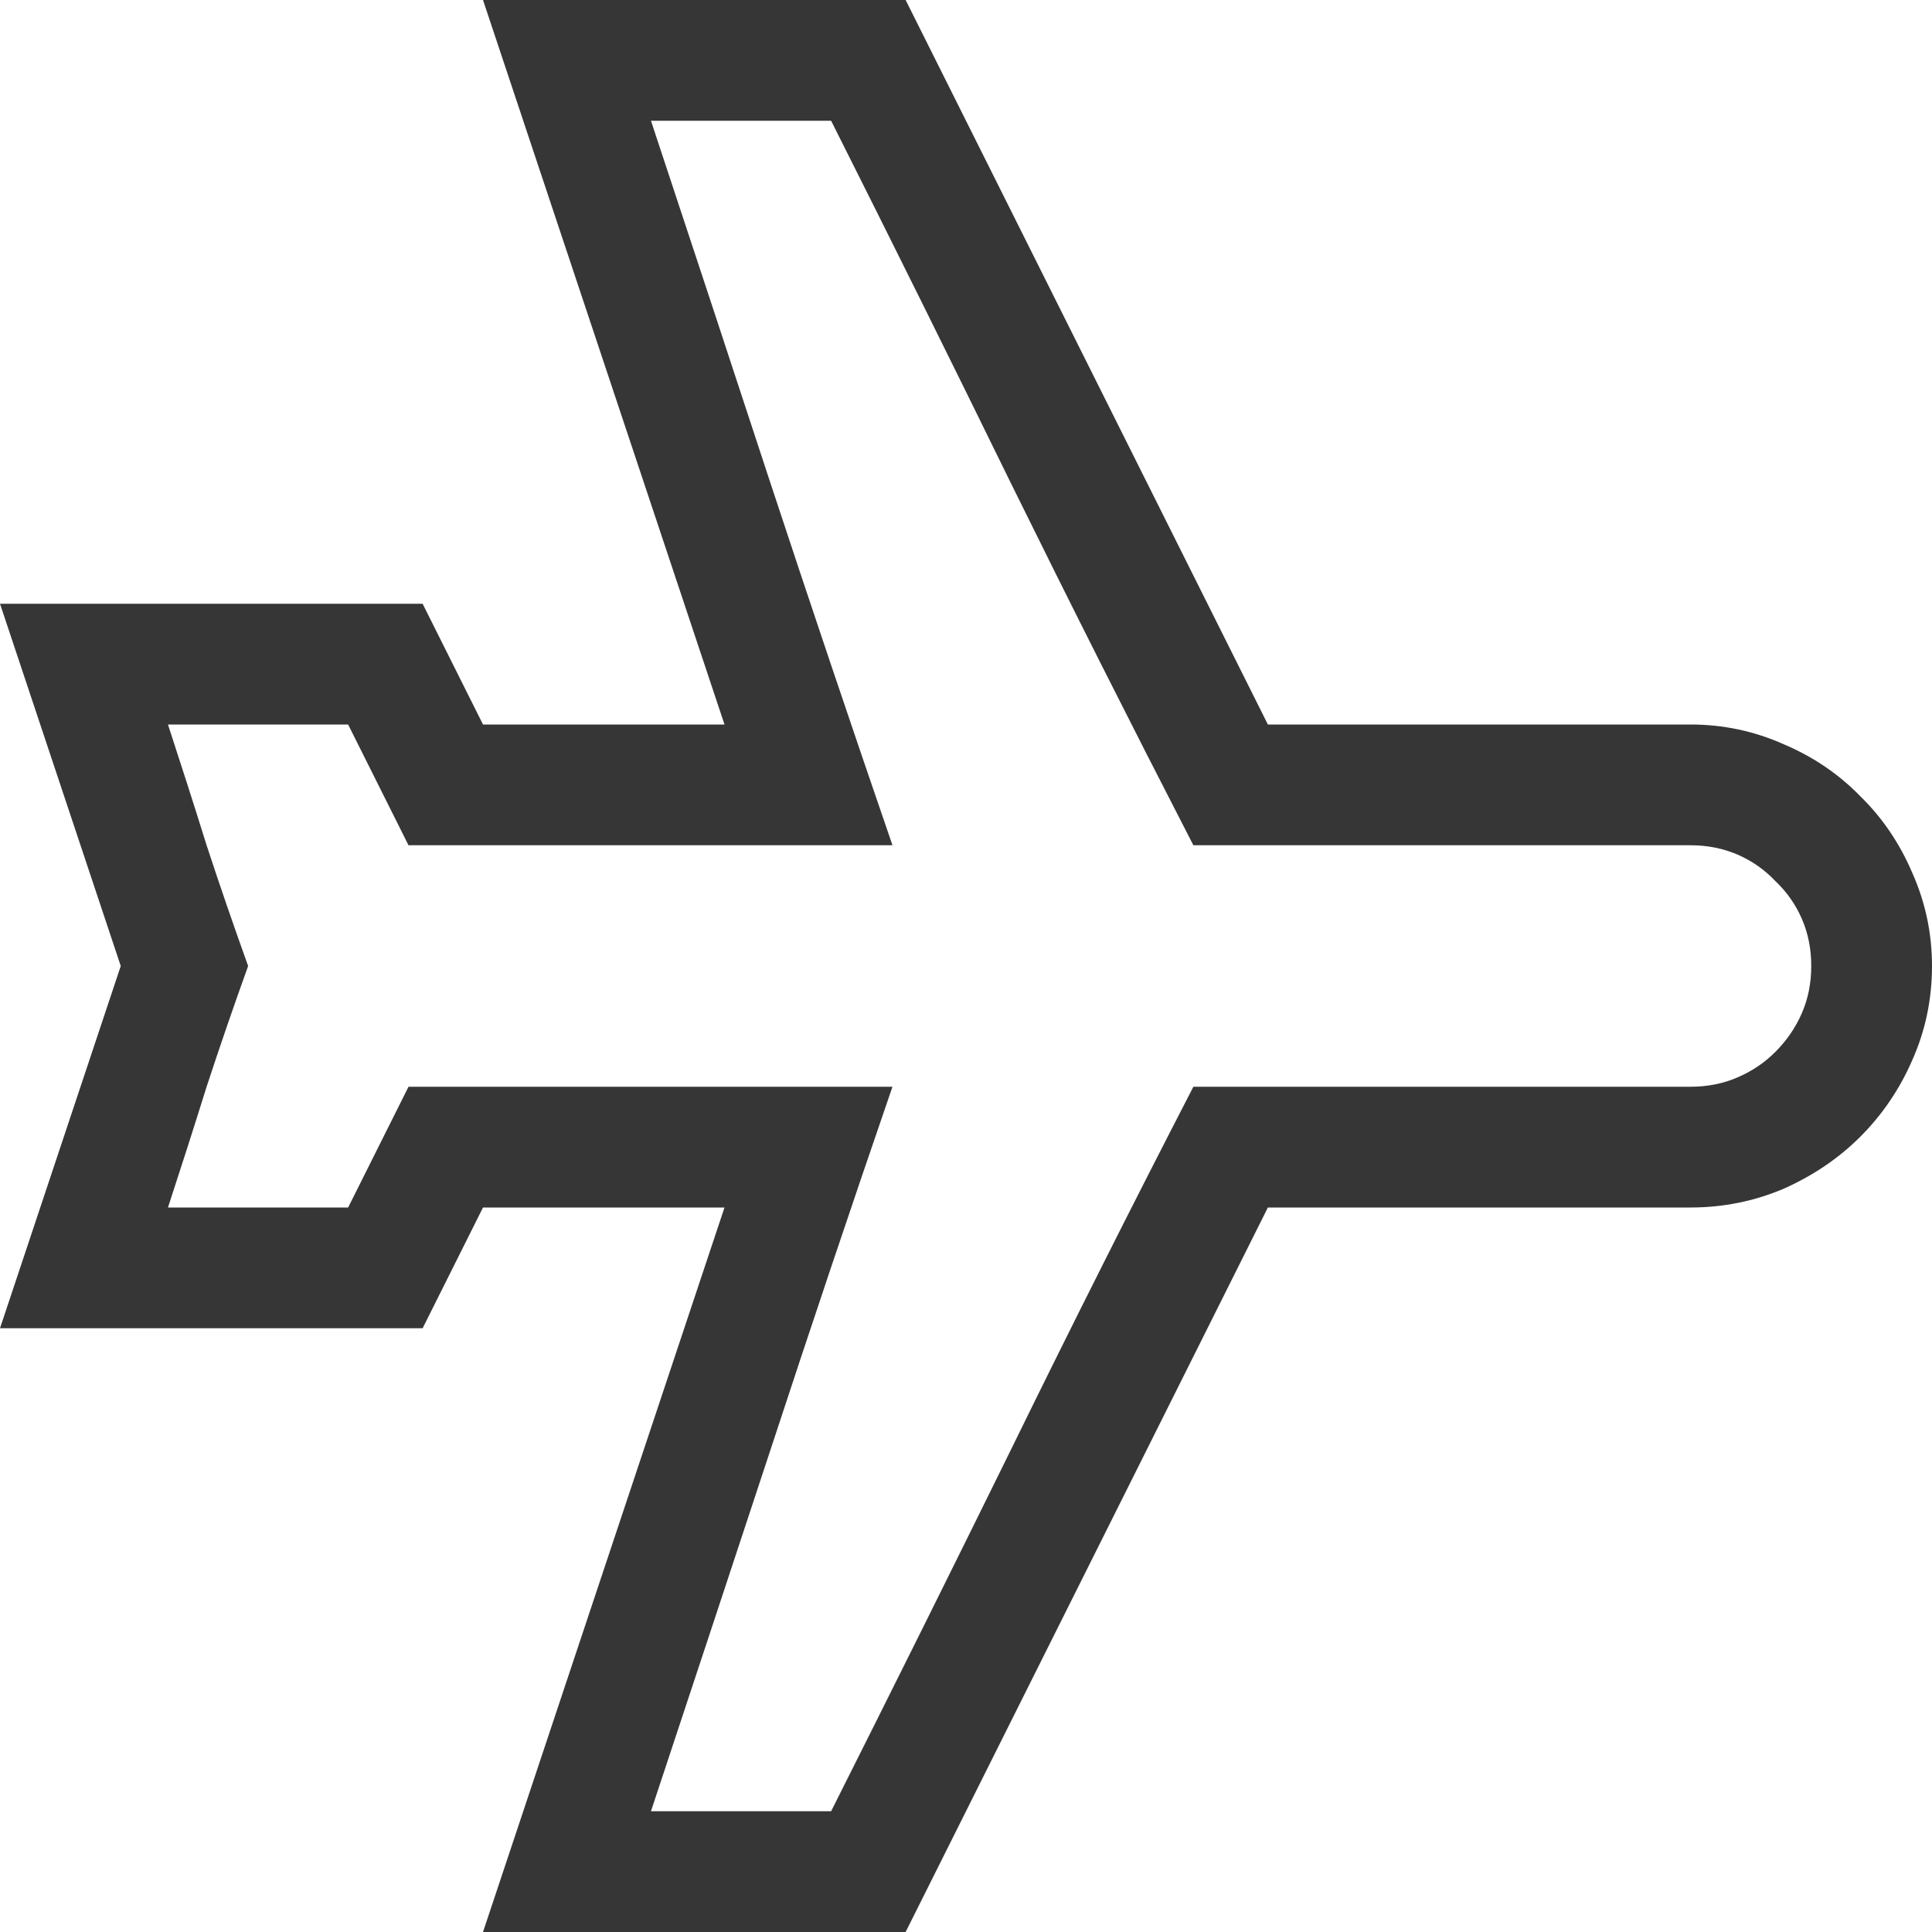
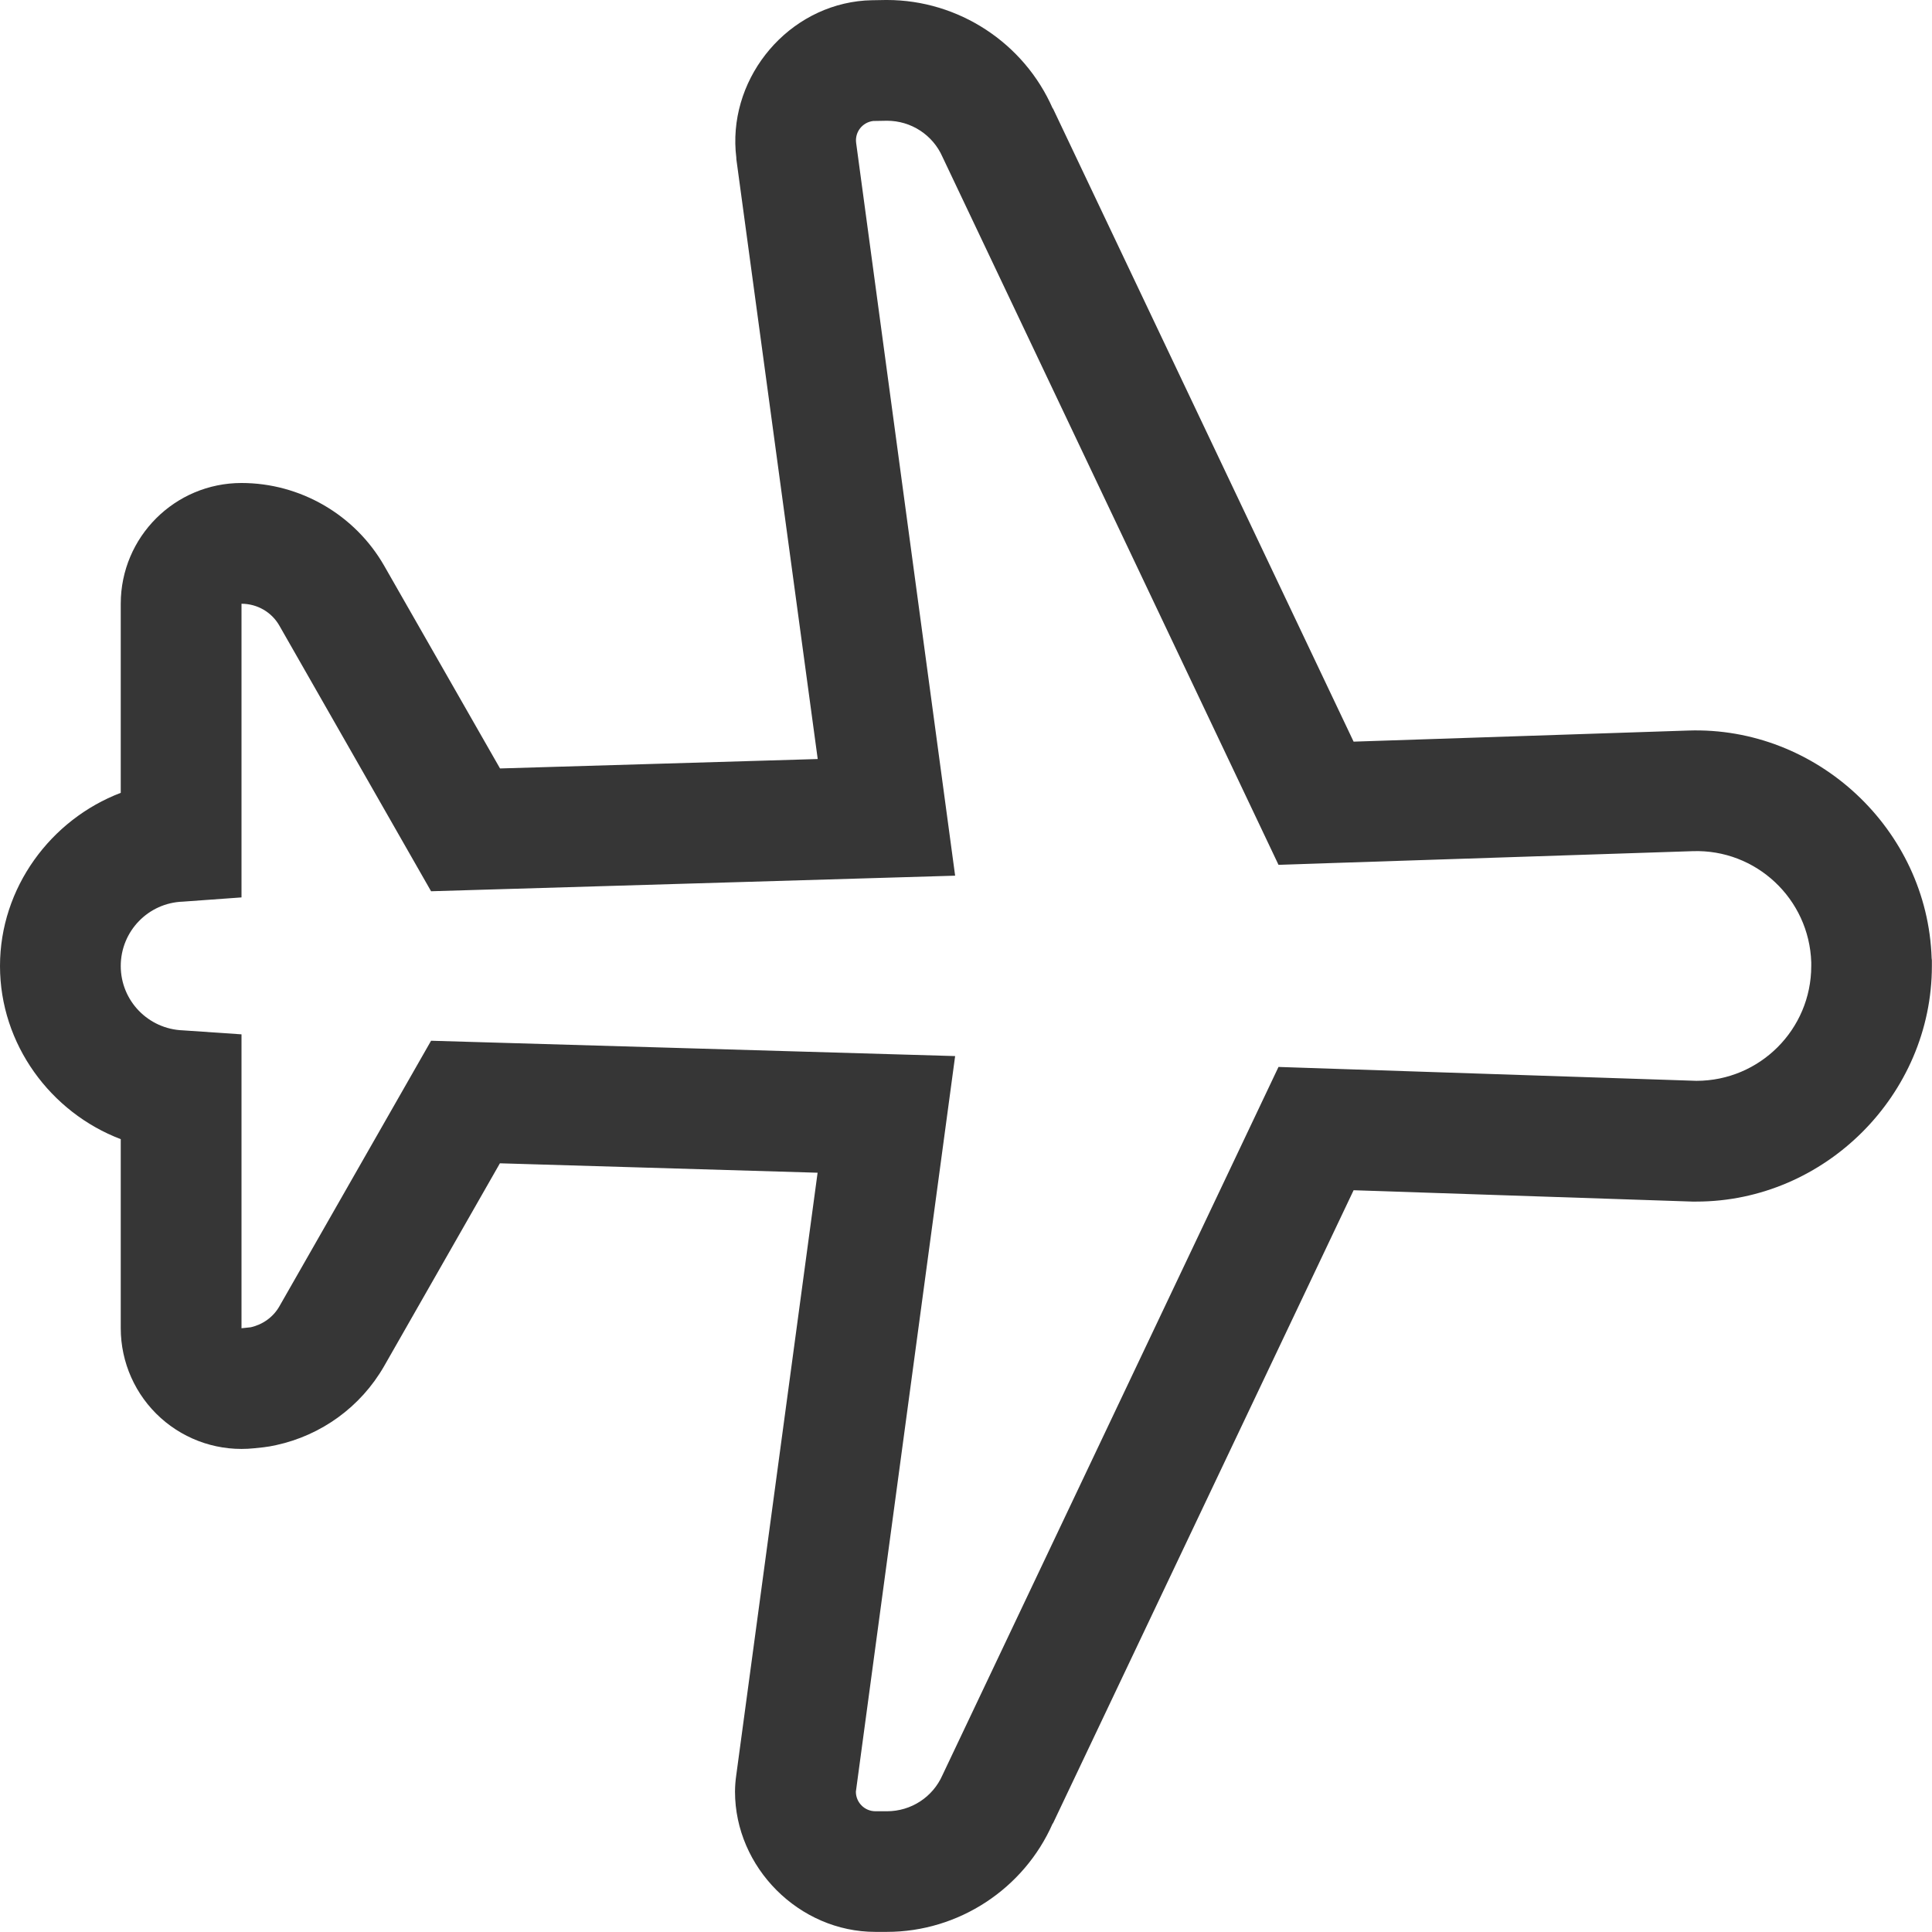
<svg xmlns="http://www.w3.org/2000/svg" width="16" height="16" version="1.1">
-   <g fill="#363636" stroke-linecap="square" stroke-width="2.667" style="paint-order:stroke fill markers" aria-label="">
-     <path d="m14 6q0.406 0 0.773 0.164 0.367 0.156 0.633 0.43 0.273 0.266 0.43 0.633 0.164 0.367 0.164 0.773 0 0.414-0.164 0.781-0.156 0.359-0.43 0.633-0.266 0.266-0.633 0.43-0.367 0.156-0.773 0.156h-3.5l-3 6h-3.5l2-6h-2l-0.5 1h-3.5l1-3-1-3h3.5l0.5 1h2l-2-6h3.5l3 6zm0 3q0.211 0 0.391-0.078 0.18-0.078 0.312-0.211 0.141-0.141 0.219-0.32t0.078-0.391-0.078-0.391-0.219-0.312q-0.133-0.141-0.312-0.219-0.18-0.078-0.391-0.078h-4.117q-0.773-1.5-1.508-2.992-0.734-1.5-1.492-3.008h-1.492q0.5 1.508 0.992 3.008 0.492 1.492 1.008 2.992h-4.008l-0.5-1h-1.492q0.164 0.5 0.32 1 0.164 0.5 0.344 1-0.18 0.5-0.344 1-0.156 0.5-0.32 1h1.492l0.5-1h4.008q-0.516 1.5-1.008 3-0.492 1.492-0.992 3h1.492q0.758-1.508 1.492-3 0.734-1.5 1.508-3z" stroke-width="2.667" />
-   </g>
+   <path d="m7.336-1.5e-5 -0.117 0.002a1 1 0 0 0-0.113 0.008c-0.625 0.078-1.086 0.672-1.008 1.297a1 1 0 0 0 0 0.01l0.674 4.969-2.631 0.078-0.959-1.678c-0.242-0.423-0.695-0.686-1.182-0.686a1 1 0 0 0-1 1v1.566c-0.58 0.221-1 0.786-1 1.434 0 0.648 0.419 1.213 1 1.434v1.566a1 1 0 0 0 1.105 0.994l0.076-0.008a1 1 0 0 0 0.105-0.018c0.374-0.081 0.701-0.316 0.895-0.654l0.959-1.68 2.631 0.078-0.674 4.992a1 1 0 0 0-0.01 0.133c4.4e-6 0.63 0.532 1.162 1.162 1.162h0.096c0.593 0 1.135-0.356 1.373-0.898h0.002l2.49-5.244 2.805 0.094a1 1 0 0 0 0.033 0c1.066 0 1.951-0.886 1.951-1.951a1 1 0 0 0 0-0.002 1 1 0 0 0 0-0.002 1 1 0 0 0 0-0.002 1 1 0 0 0 0-0.002 1 1 0 0 0 0-0.002 1 1 0 0 0 0-0.002 1 1 0 0 0 0-0.002 1 1 0 0 0 0-0.002v-0.031a1 1 0 0 0-2e-3 -0.018c-0.035-1.065-0.949-1.92-2.014-1.885l-2.773 0.092-2.49-5.244h-0.002c-0.238-0.543-0.78-0.898-1.373-0.898a1 1 0 0 0-0.01 0zm0.01 1c0.199 0 0.379 0.117 0.459 0.299l2.783 5.863 3.43-0.113c0.525-0.018 0.965 0.395 0.982 0.92v0.031c0 0.525-0.426 0.951-0.951 0.951l-3.461-0.115-2.783 5.865c-0.08 0.182-0.26 0.299-0.459 0.299h-0.096c-0.09 0-0.162-0.073-0.162-0.162l0.822-6.092-4.34-0.127-1.256 2.199c-0.051 0.09-0.139 0.152-0.238 0.174l-0.076 0.008v-2.434l-0.484-0.033c-0.288-0.01-0.516-0.245-0.516-0.533 0-0.288 0.228-0.524 0.516-0.533l0.484-0.035v-2.432c0.13 0 0.25 0.069 0.314 0.182l1.256 2.199 4.34-0.129-0.82-6.07c-0.011-0.089 0.052-0.169 0.141-0.18l0.115-0.002z" fill="#363636" />
</svg>
